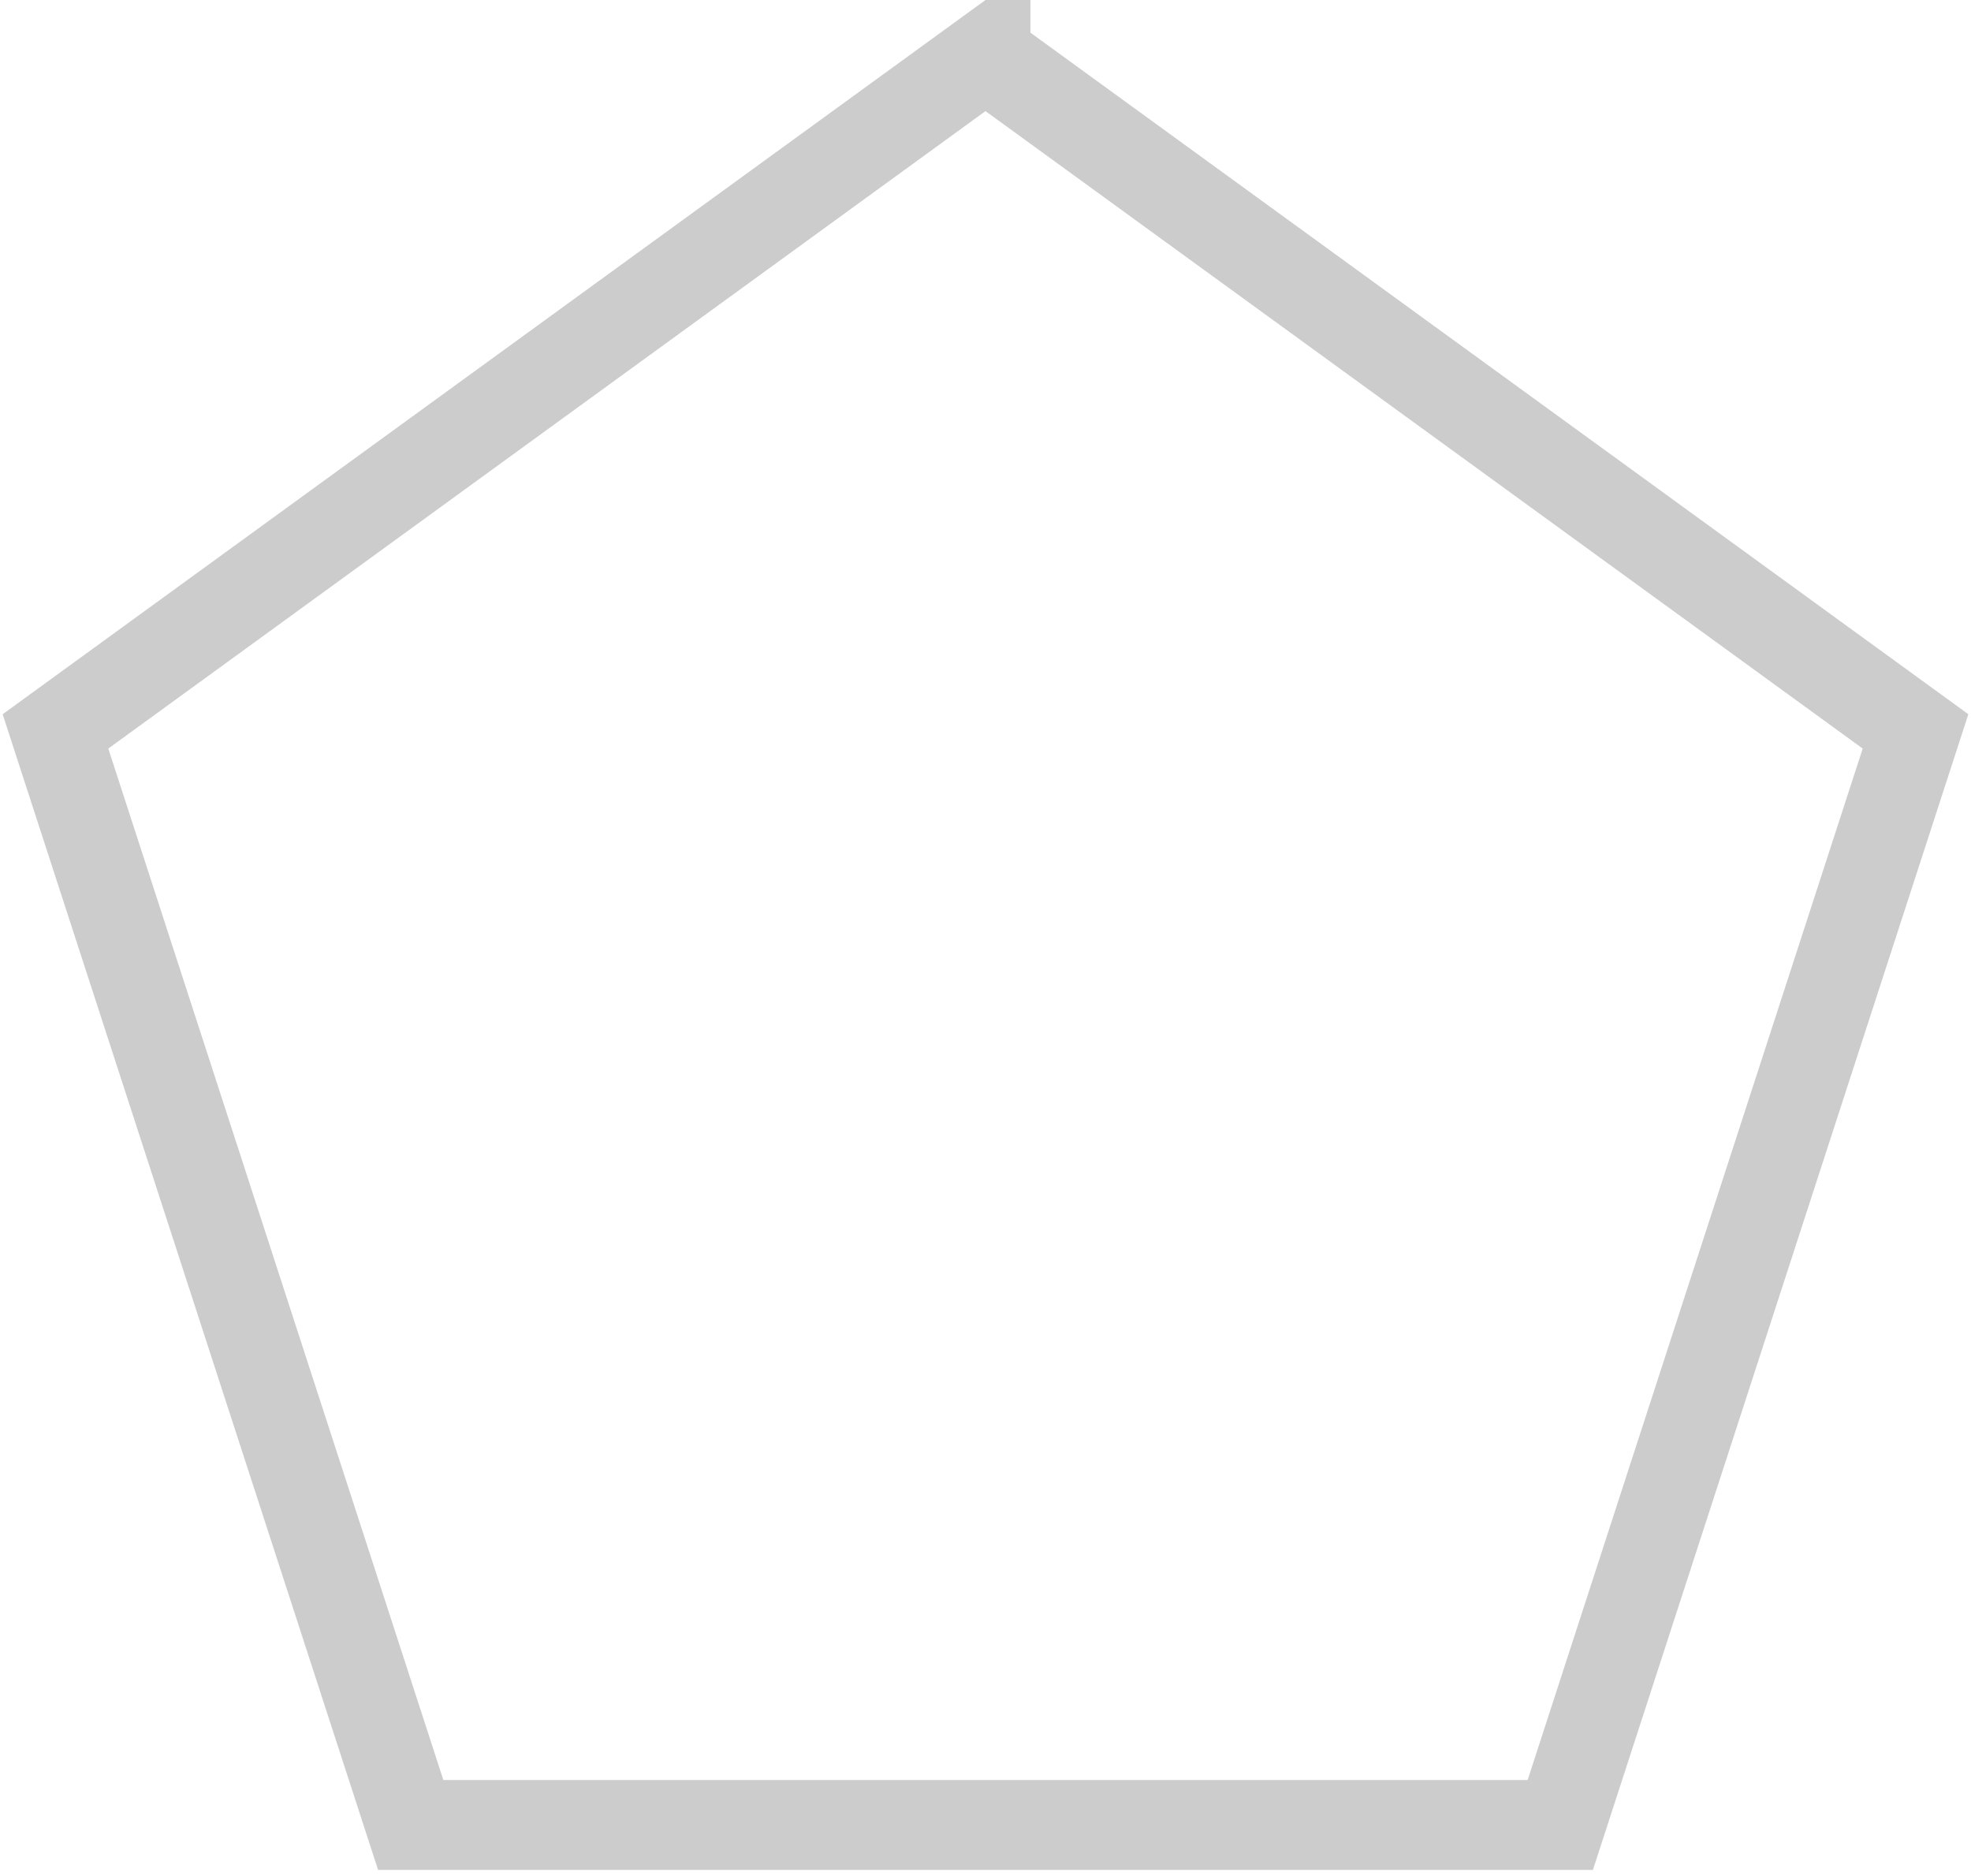
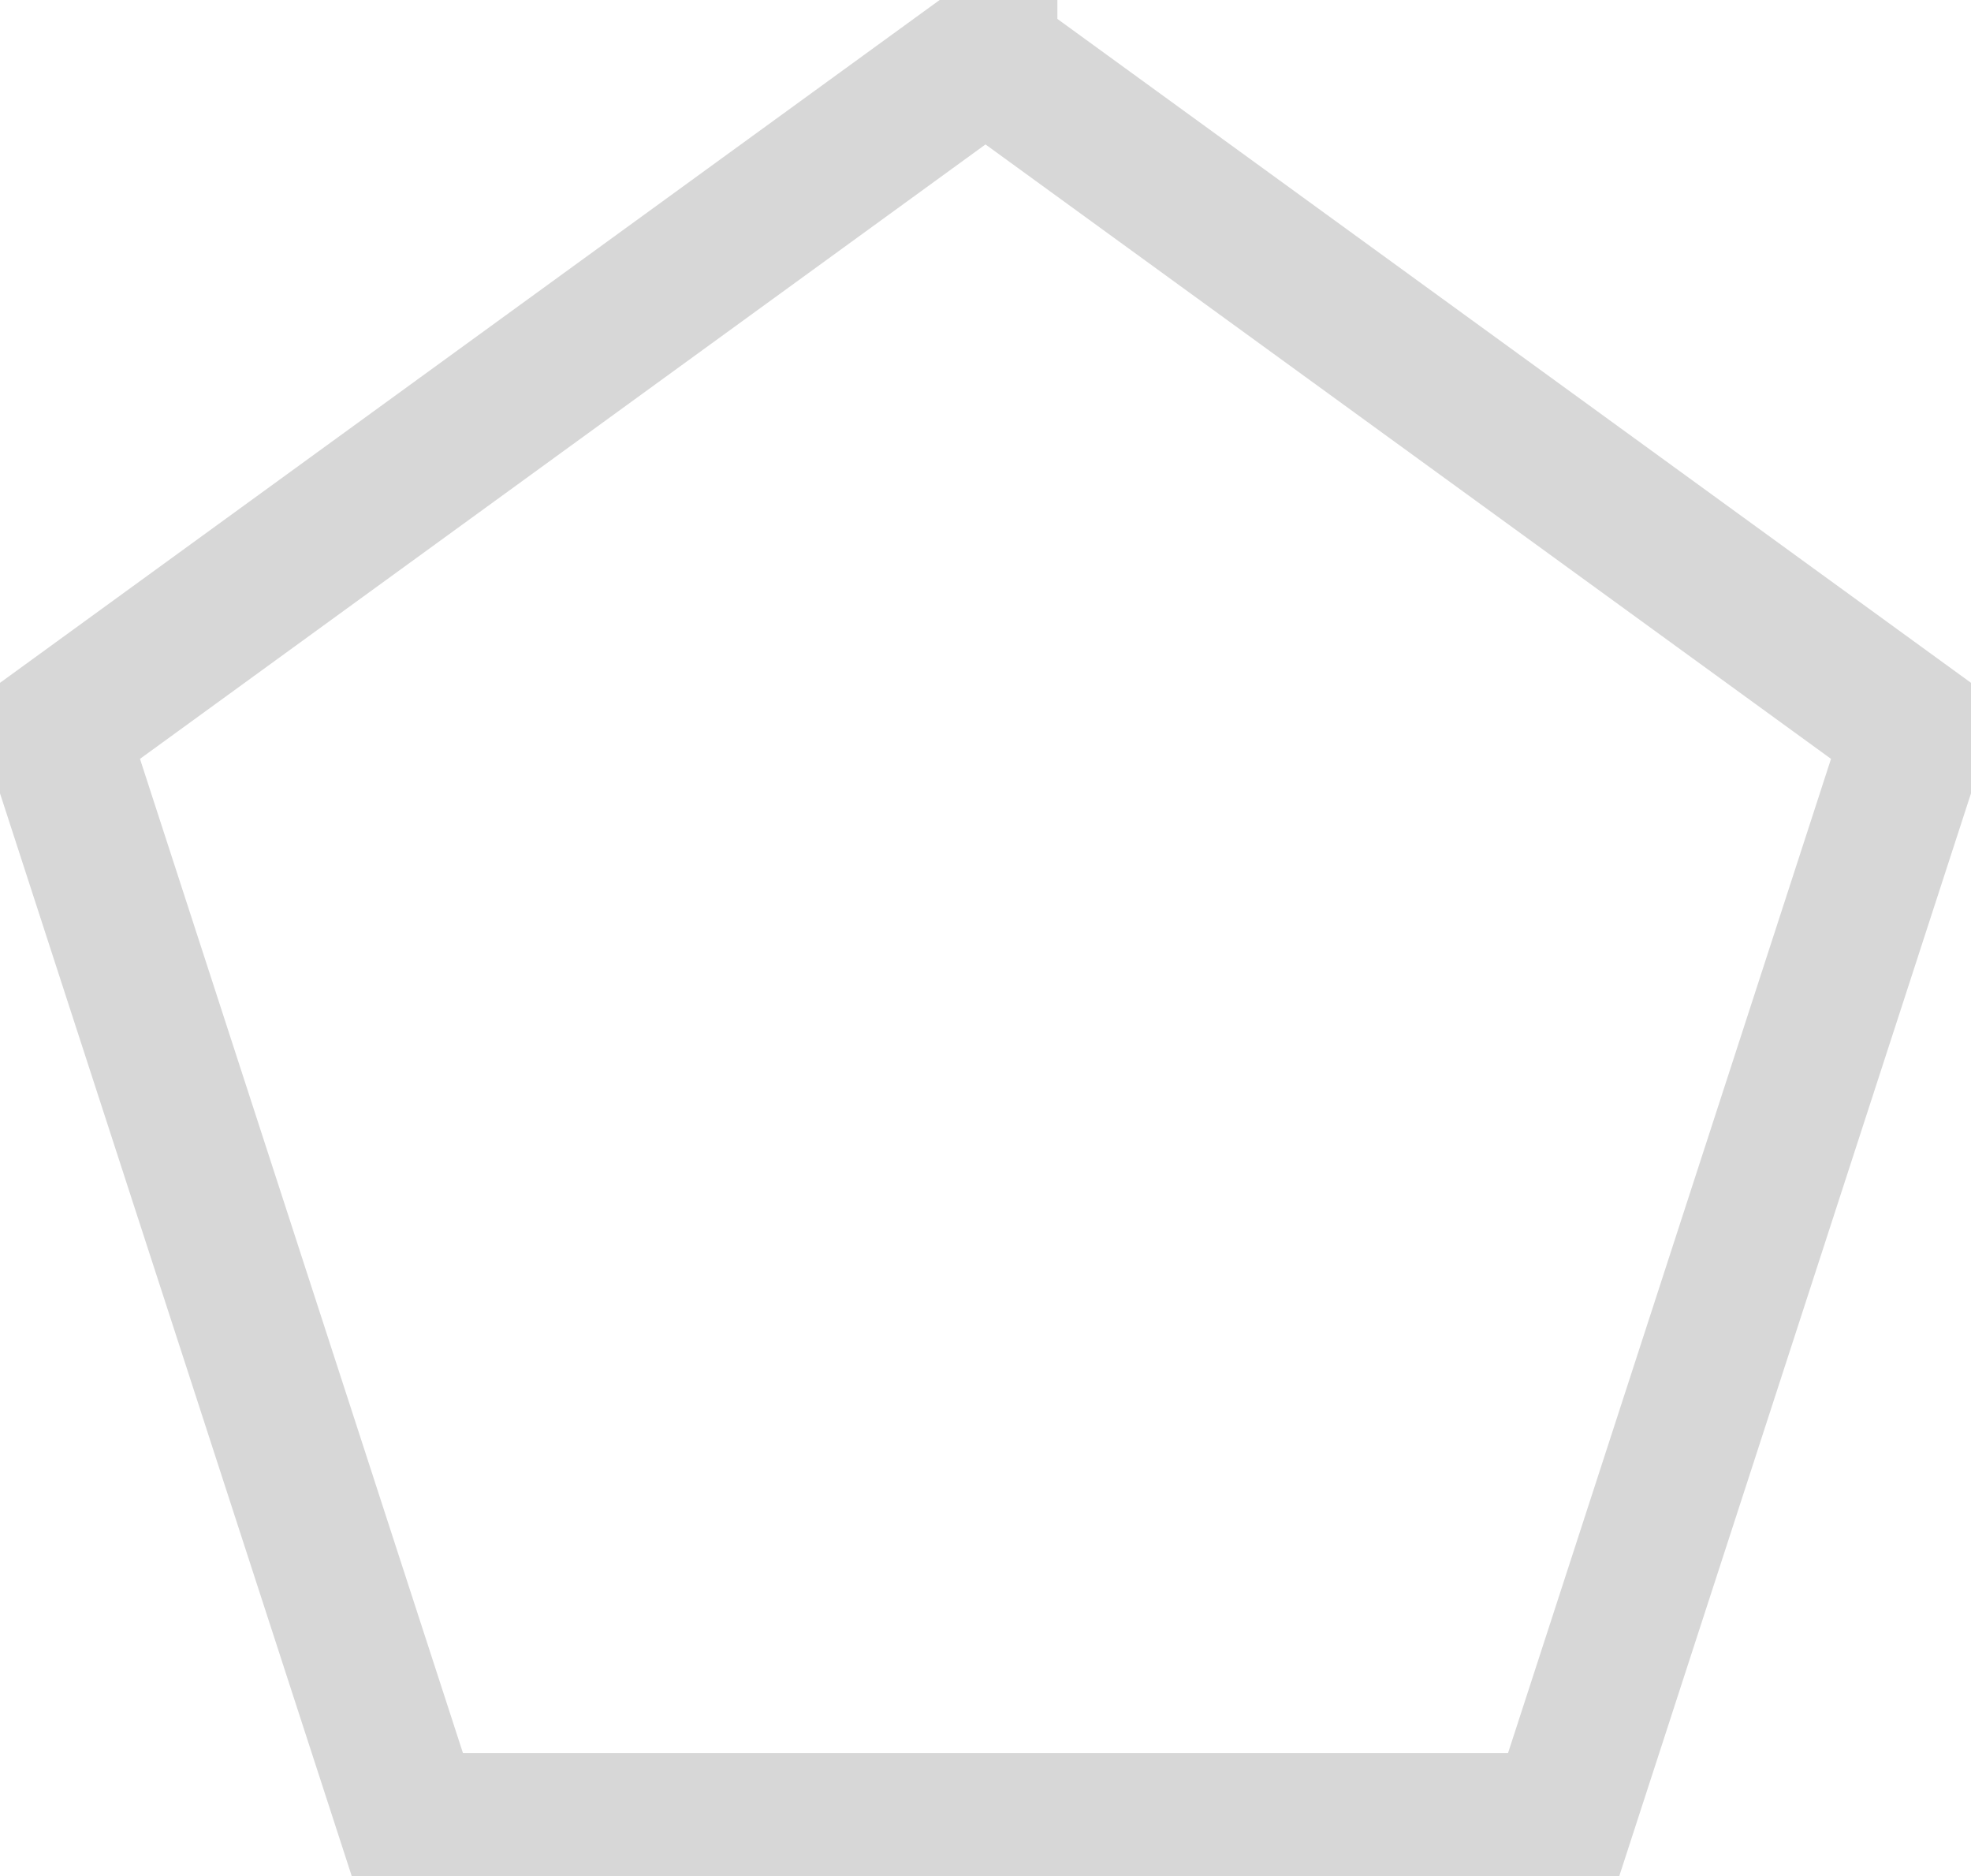
<svg xmlns="http://www.w3.org/2000/svg" width="329" height="313">
-   <path fill="none" stroke="#000" stroke-width="15" d="M164.5 9.27L9.26 122.06l59.296 182.495h191.888L319.74 122.06 164.5 9.271z" opacity=".2" />
+   <path fill="none" stroke="#000" stroke-width="24" d="M164.5 9.27L9.26 122.06l59.296 182.495h191.888L319.74 122.06 164.5 9.271z" opacity=".16" />
</svg>
